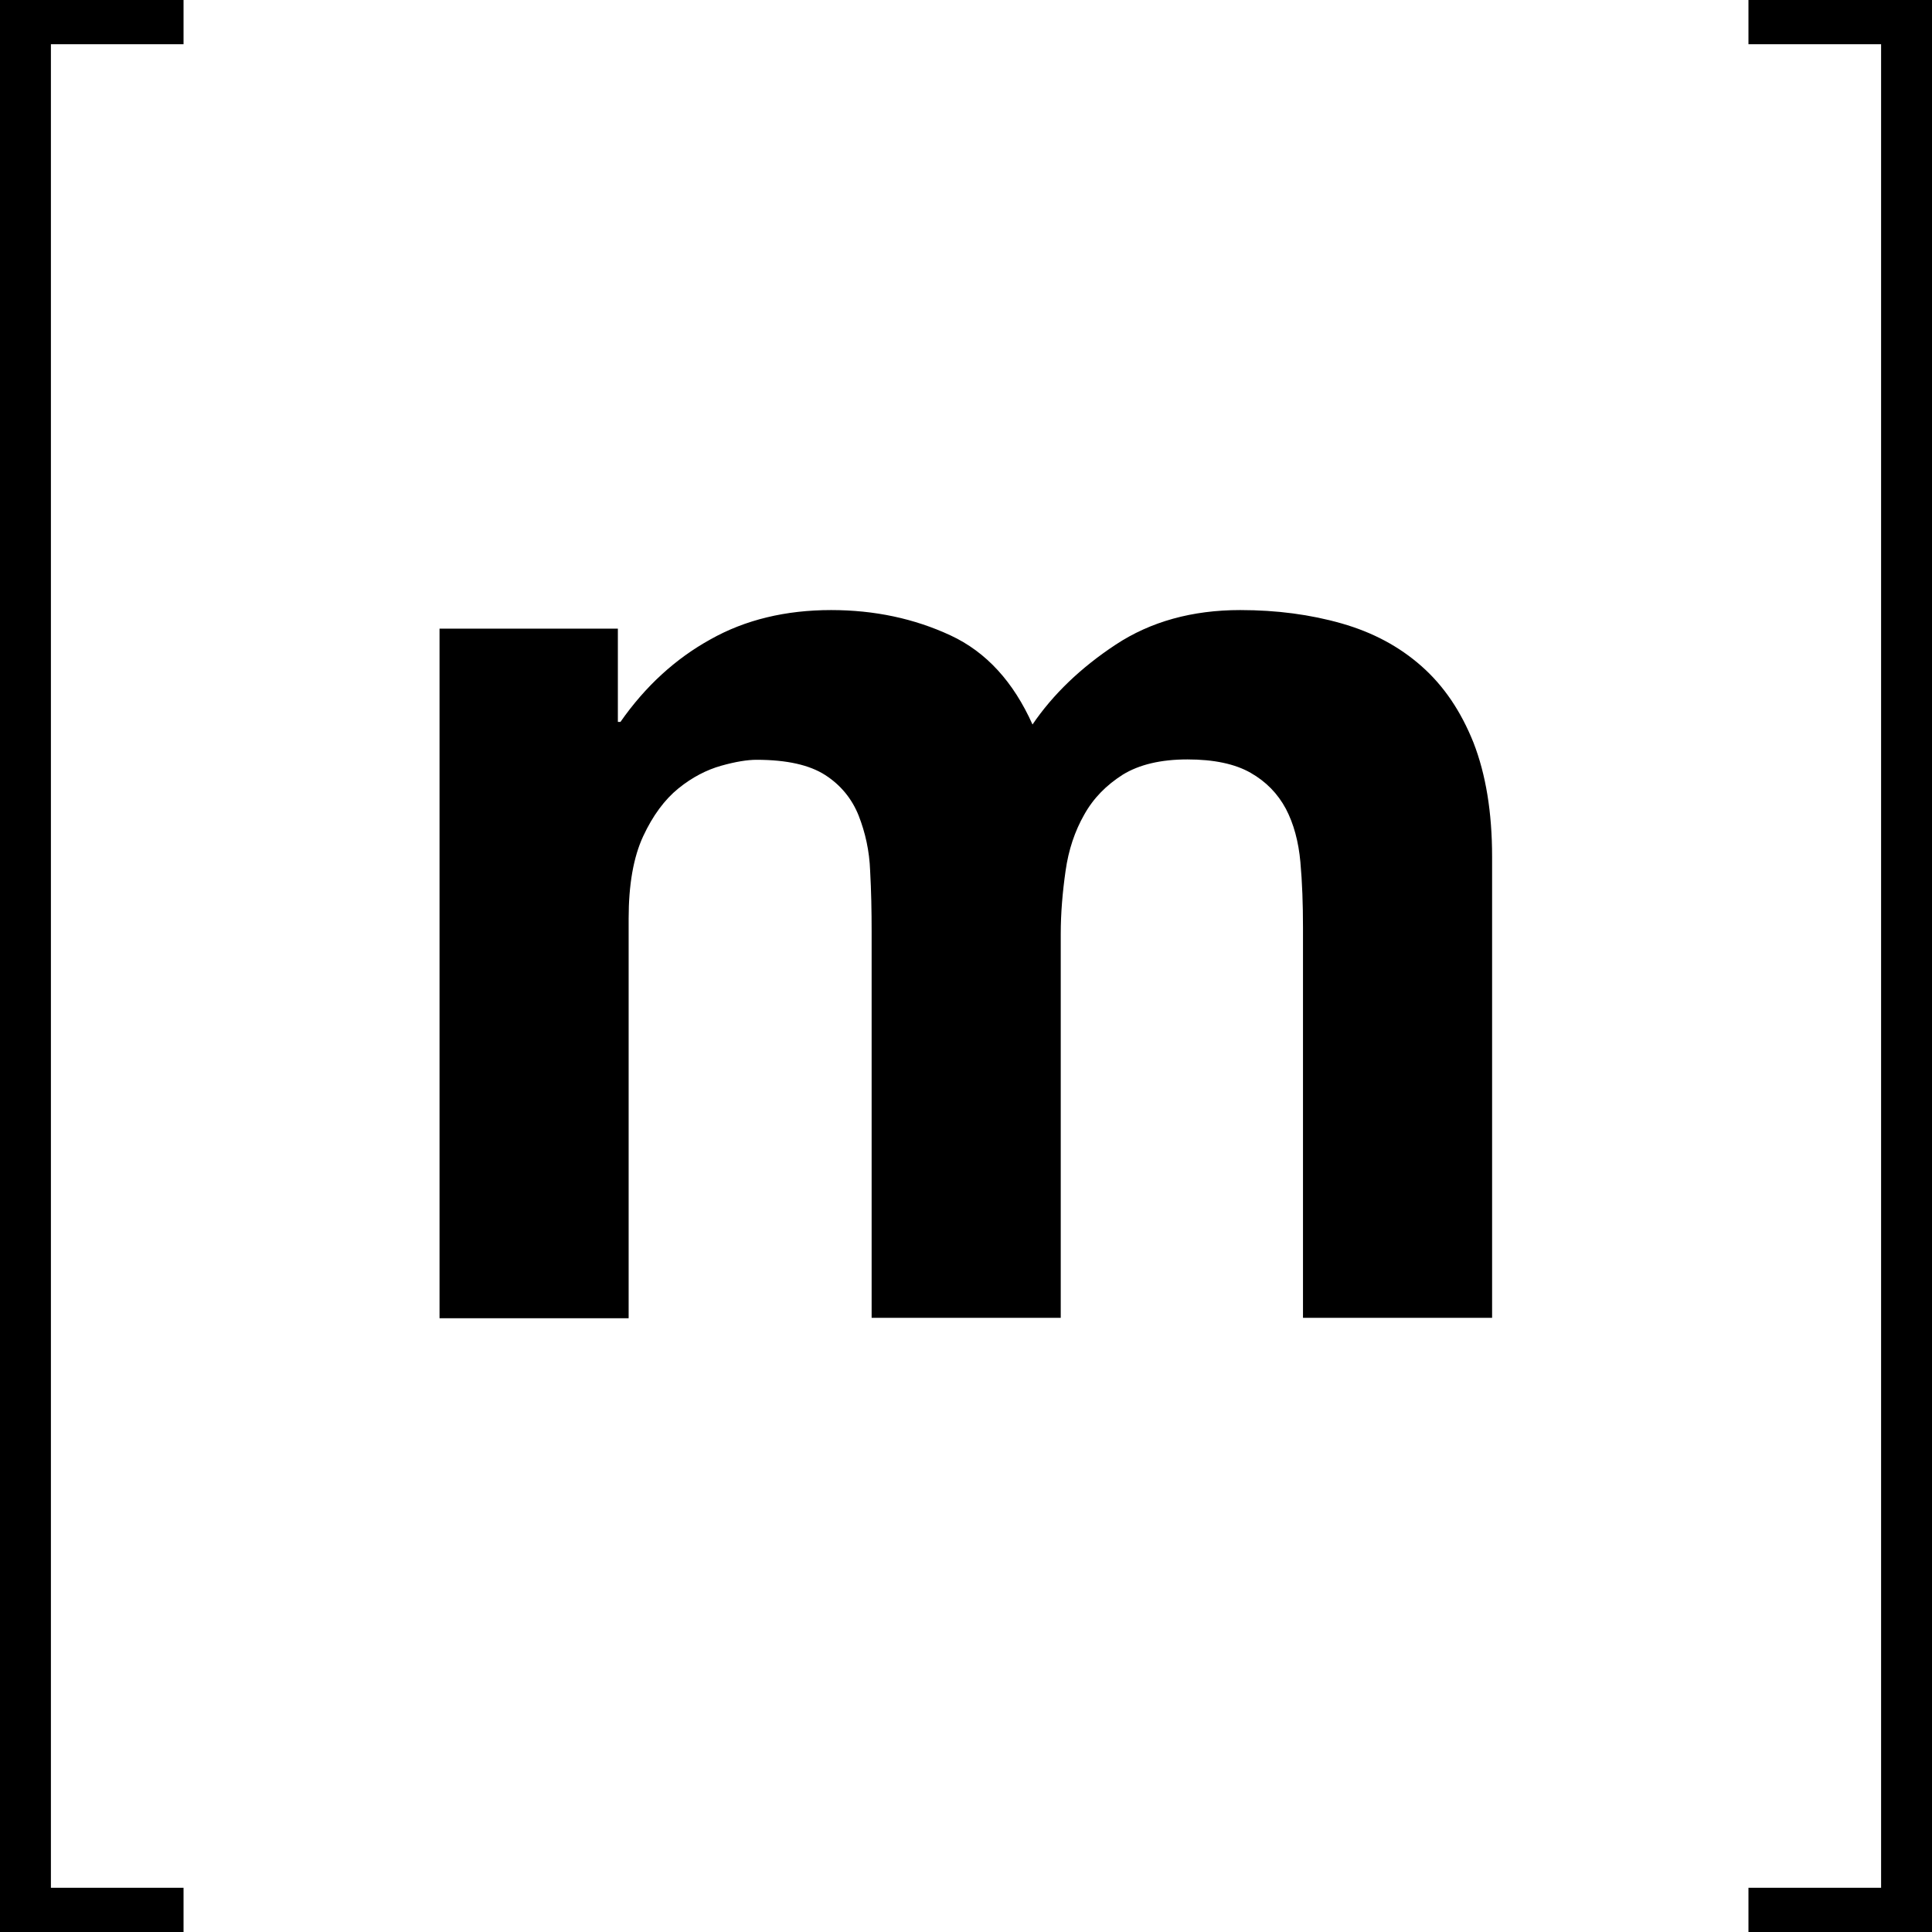
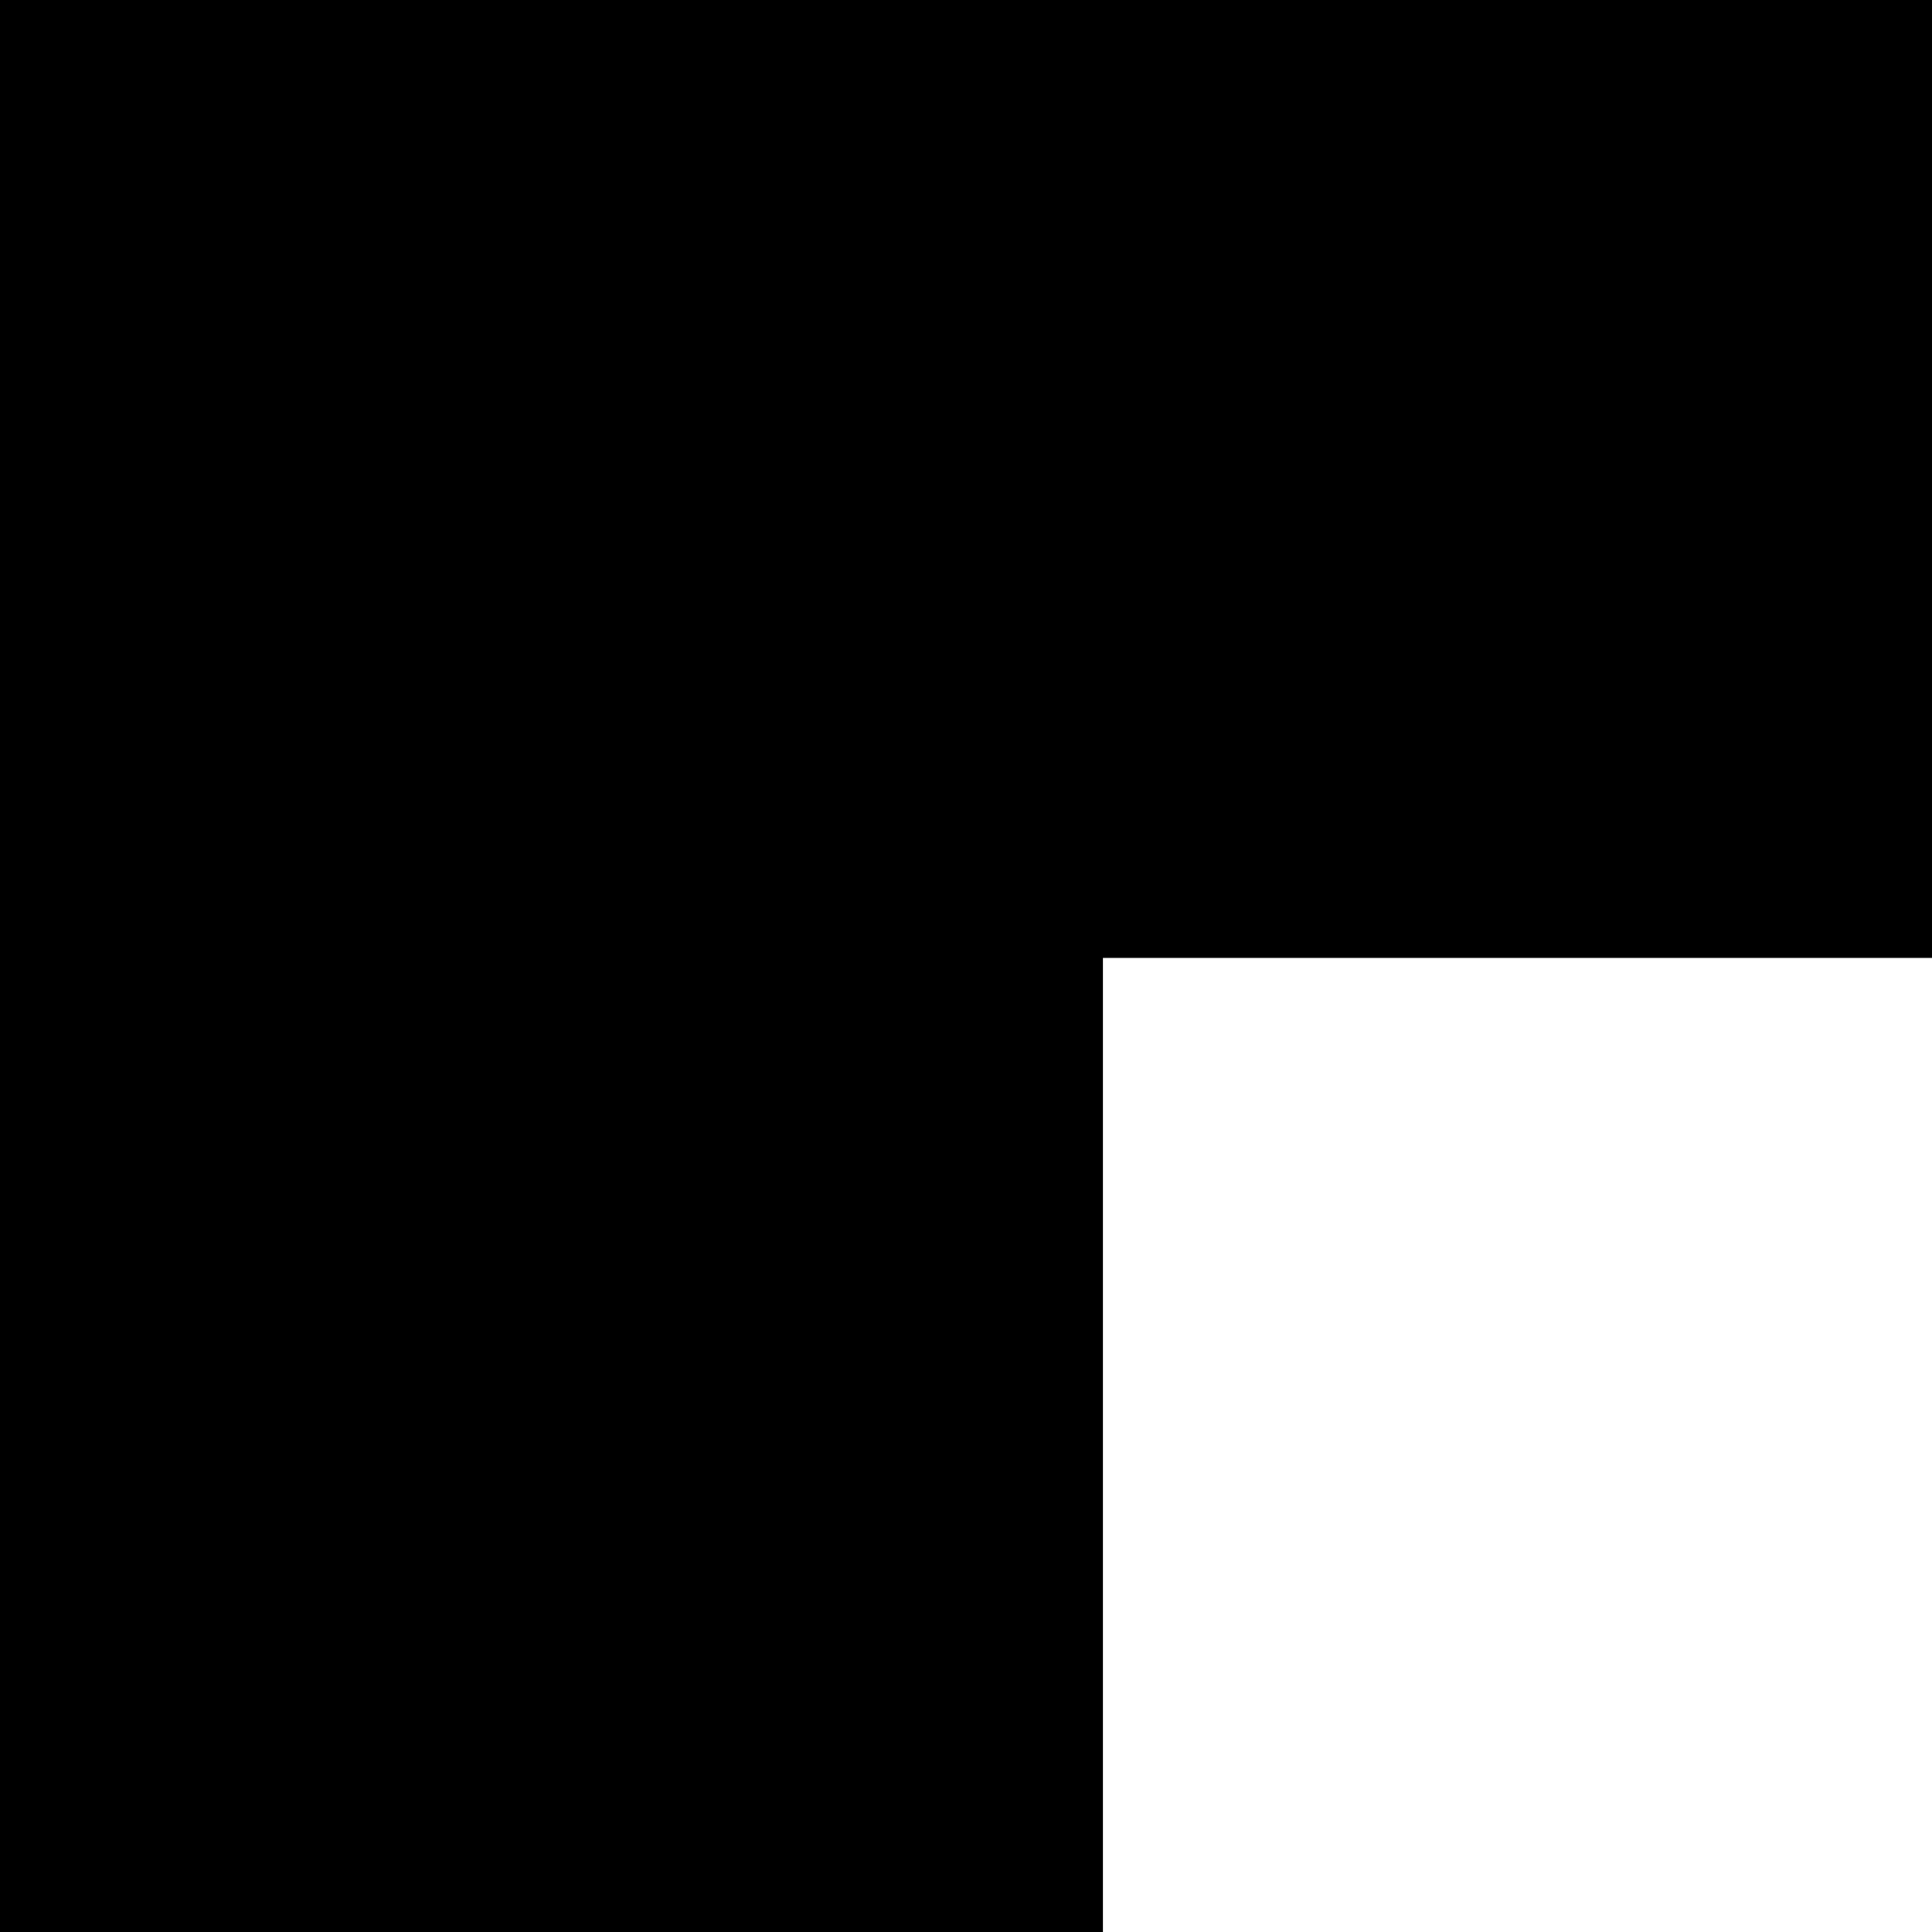
- <svg xmlns="http://www.w3.org/2000/svg" version="1.1" id="Layer_1" x="0px" y="0px" viewBox="0 0 520 520" style="enable-background:new 0 0 520 520;" xml:space="preserve">
+ <svg version="1.1" fill="currentColor" class="w-3.5 h-3.5" viewBox="0 0 24 24">
  <path d="M13.7,11.9v496.2h35.7V520H0V0h49.4v11.9H13.7z" />
  <path d="M166.3,169.2v25.1h0.7c6.7-9.6,14.8-17,24.2-22.2c9.4-5.3,20.3-7.9,32.5-7.9c11.7,0,22.4,2.3,32.1,6.8  c9.7,4.5,17,12.6,22.1,24c5.5-8.1,13-15.3,22.4-21.5c9.4-6.2,20.6-9.3,33.5-9.3c9.8,0,18.9,1.2,27.3,3.6c8.4,2.4,15.5,6.2,21.5,11.5  c6,5.3,10.6,12.1,14,20.6c3.3,8.5,5,18.7,5,30.7v124.1h-50.9V249.6c0-6.2-0.2-12.1-0.7-17.6c-0.5-5.5-1.8-10.3-3.9-14.3  c-2.2-4.1-5.3-7.3-9.5-9.7c-4.2-2.4-9.9-3.6-17-3.6c-7.2,0-13,1.4-17.4,4.1c-4.4,2.8-7.9,6.3-10.4,10.8c-2.5,4.4-4.2,9.4-5,15.1  c-0.8,5.6-1.3,11.3-1.3,17v103.3h-50.9v-104c0-5.5-0.1-10.9-0.4-16.3c-0.2-5.4-1.3-10.3-3.1-14.9c-1.8-4.5-4.8-8.2-9-10.9  c-4.2-2.7-10.3-4.1-18.5-4.1c-2.4,0-5.6,0.5-9.5,1.6c-3.9,1.1-7.8,3.1-11.5,6.1c-3.7,3-6.9,7.3-9.5,12.9c-2.6,5.6-3.9,13-3.9,22.1  v107.6h-50.9V169.2H166.3z" />
  <path d="M506.3,508.1V11.9h-35.7V0H520v520h-49.4v-11.9H506.3z" />
</svg>
